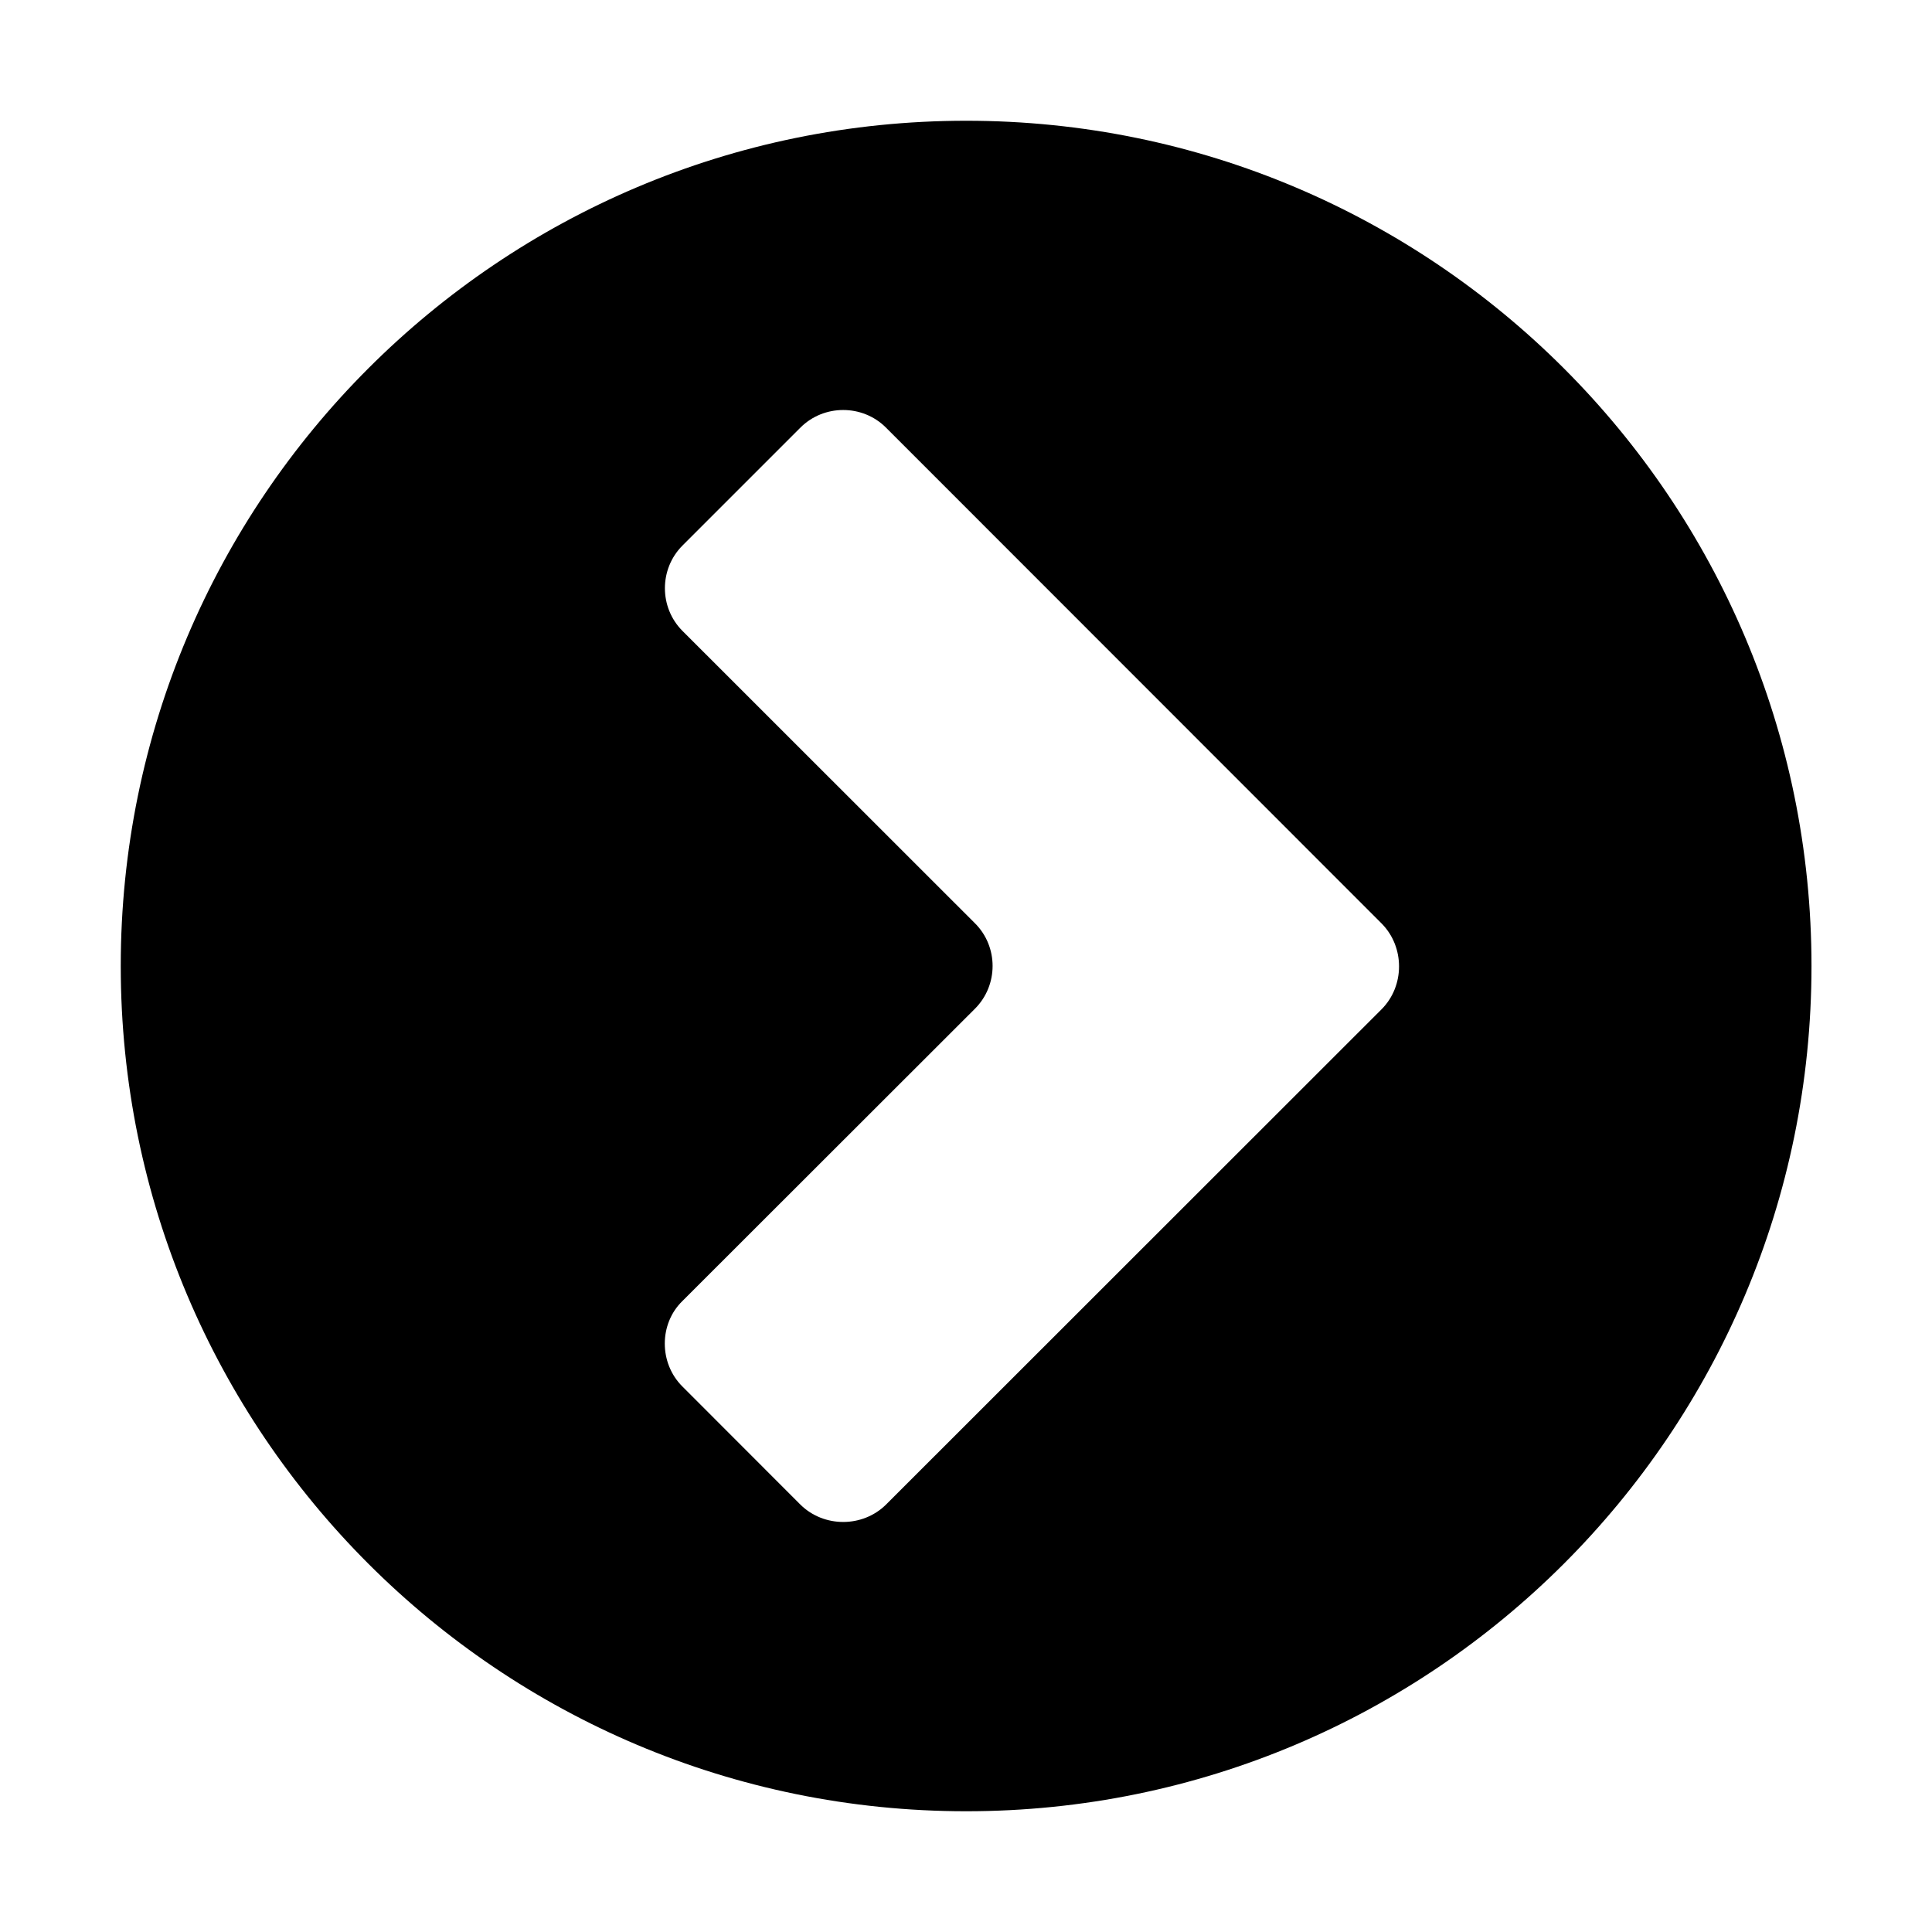
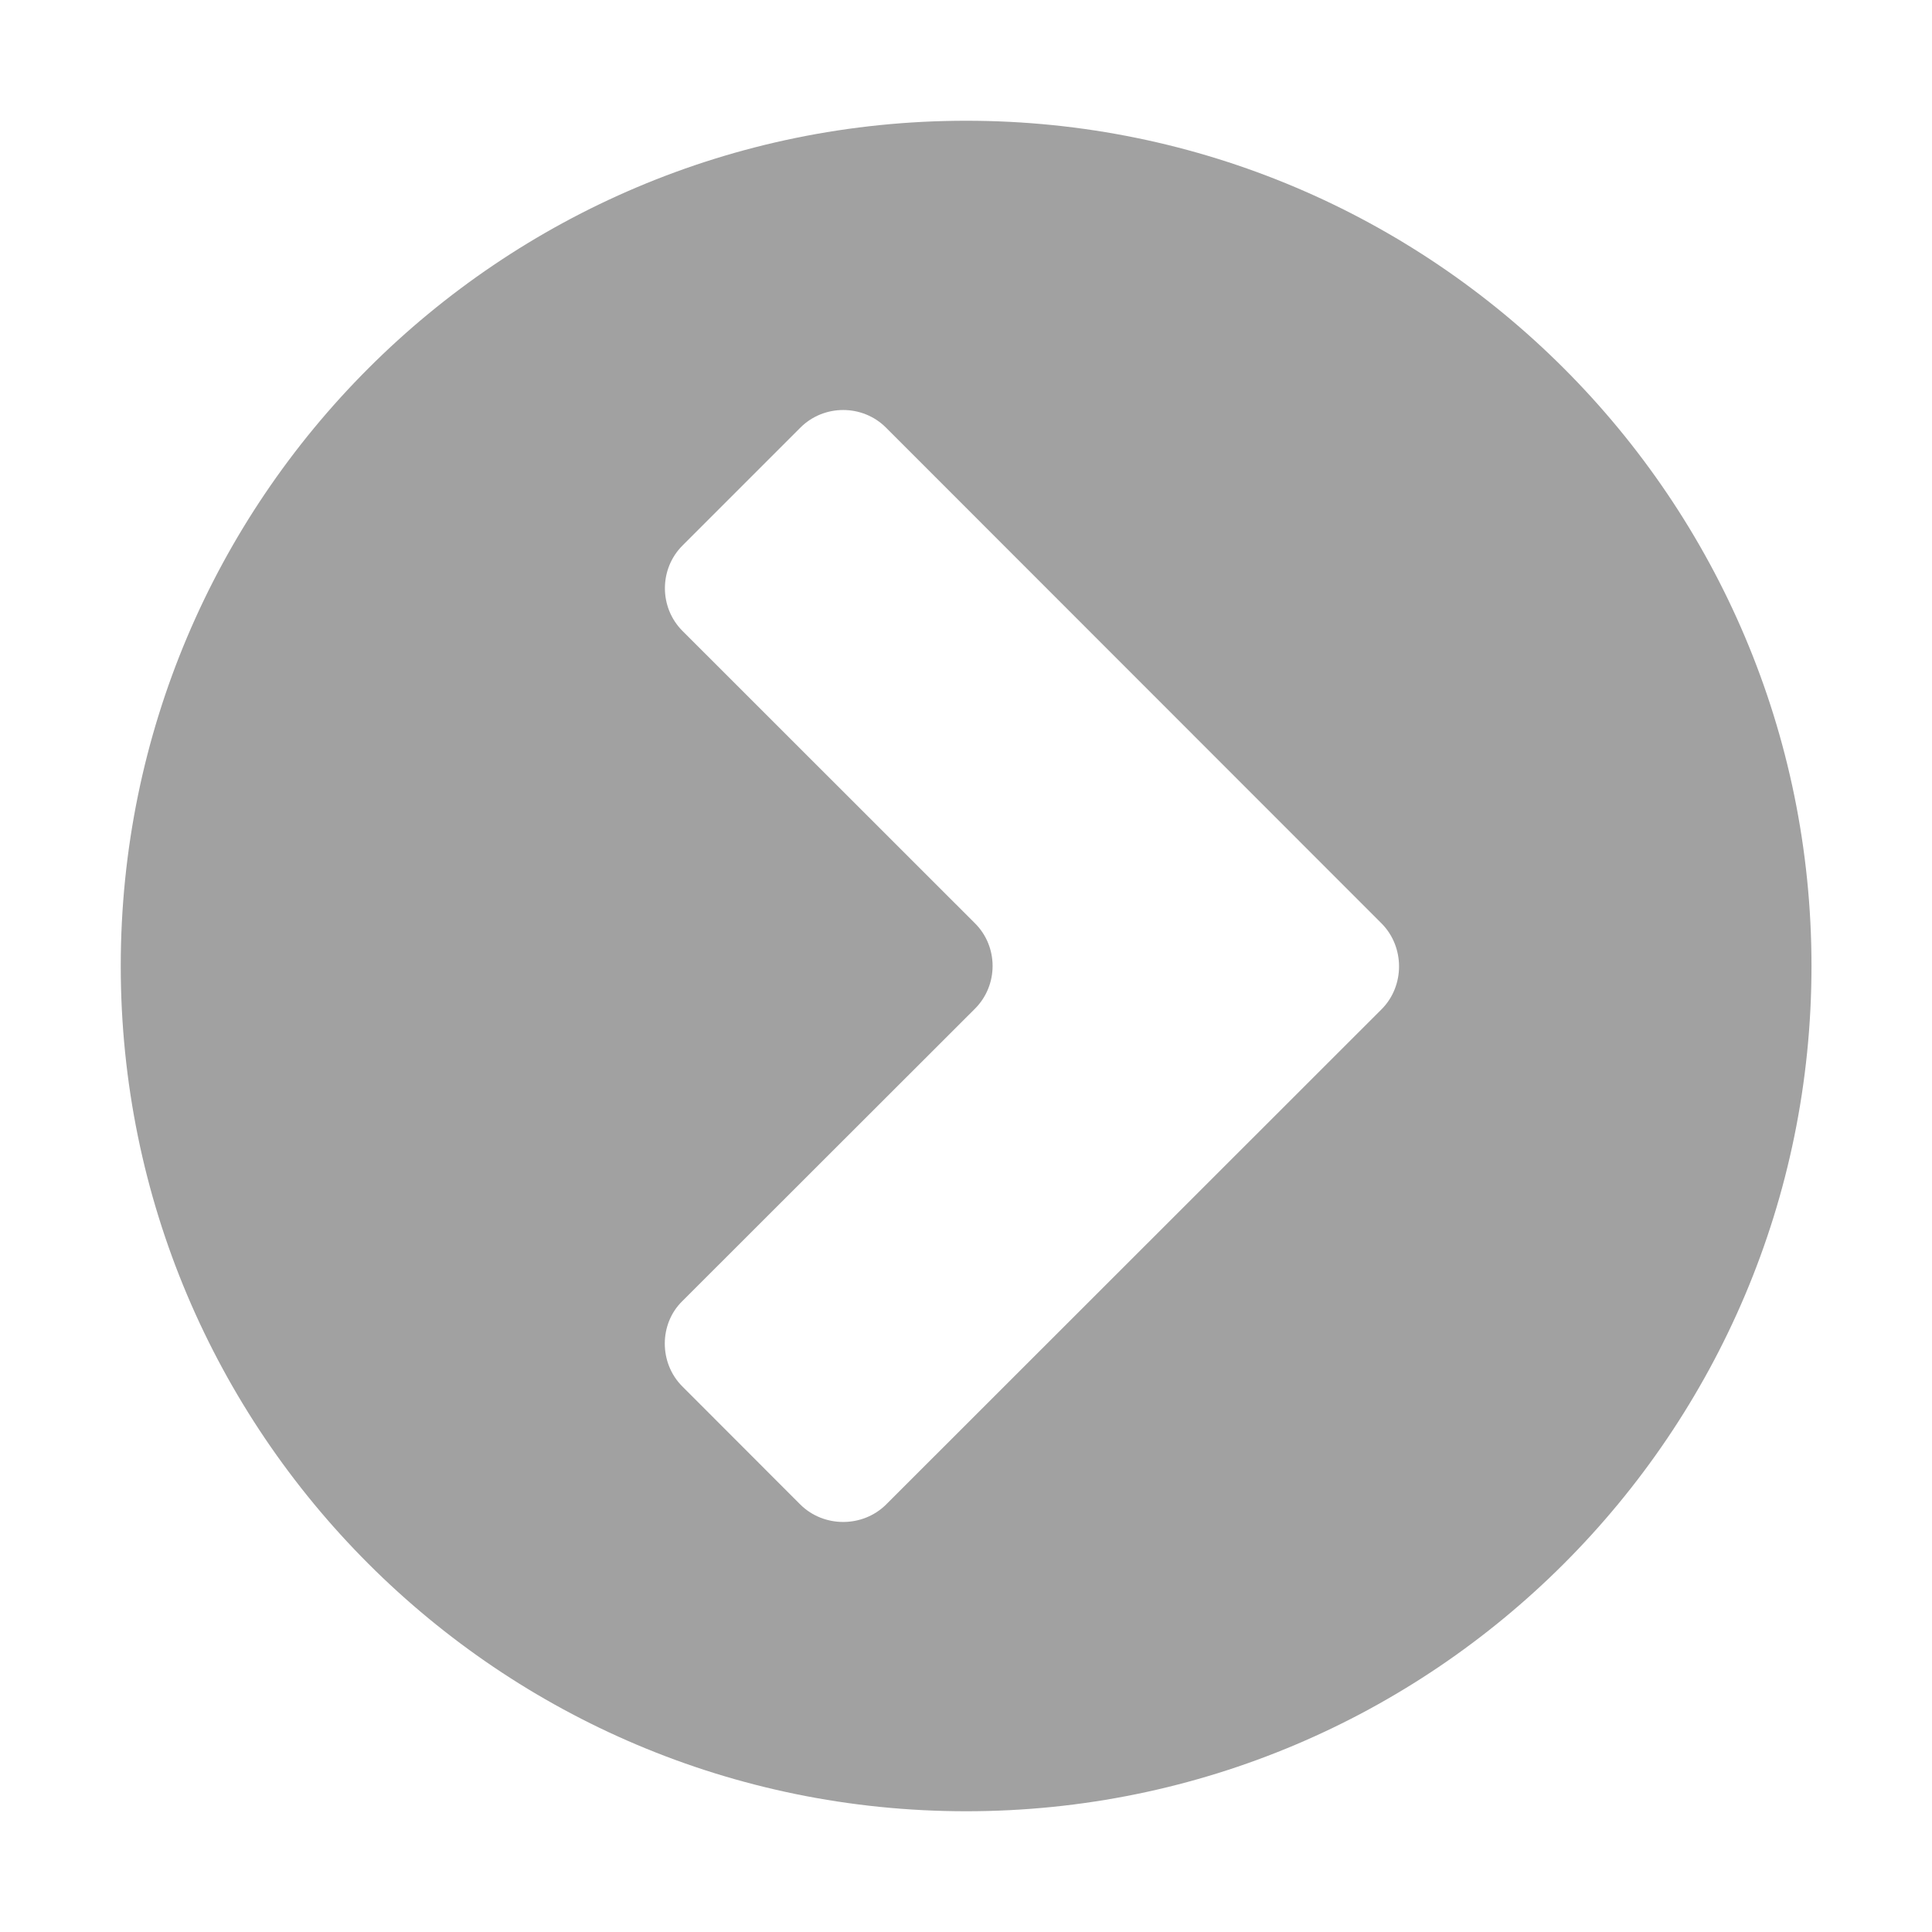
<svg xmlns="http://www.w3.org/2000/svg" width="16" height="16">
-   <path fill="#000" d="M8.002 1c-3.868 0-7.002 3.135-7.002 7 0 3.867 3.134 7 7.002 7 3.865 0 7-3.133 7-7 0-3.865-3.135-7-7-7zm3.441 7.357l-4.106 4.104c-.194.191-.514.191-.708 0l-.978-.979c-.194-.193-.194-.518 0-.707l2.423-2.421c.195-.195.195-.514 0-.708l-2.422-2.421c-.194-.194-.194-.513 0-.707l.977-.977c.194-.194.514-.194.708 0l4.106 4.108c.191.194.191.515 0 .708z" />
+   <path fill="#a1a1a1" d="M8.002 1c-3.868 0-7.002 3.135-7.002 7 0 3.867 3.134 7 7.002 7 3.865 0 7-3.133 7-7 0-3.865-3.135-7-7-7zm3.441 7.357l-4.106 4.104c-.194.191-.514.191-.708 0l-.978-.979c-.194-.193-.194-.518 0-.707l2.423-2.421c.195-.195.195-.514 0-.708l-2.422-2.421c-.194-.194-.194-.513 0-.707l.977-.977c.194-.194.514-.194.708 0l4.106 4.108c.191.194.191.515 0 .708z" />
</svg>
